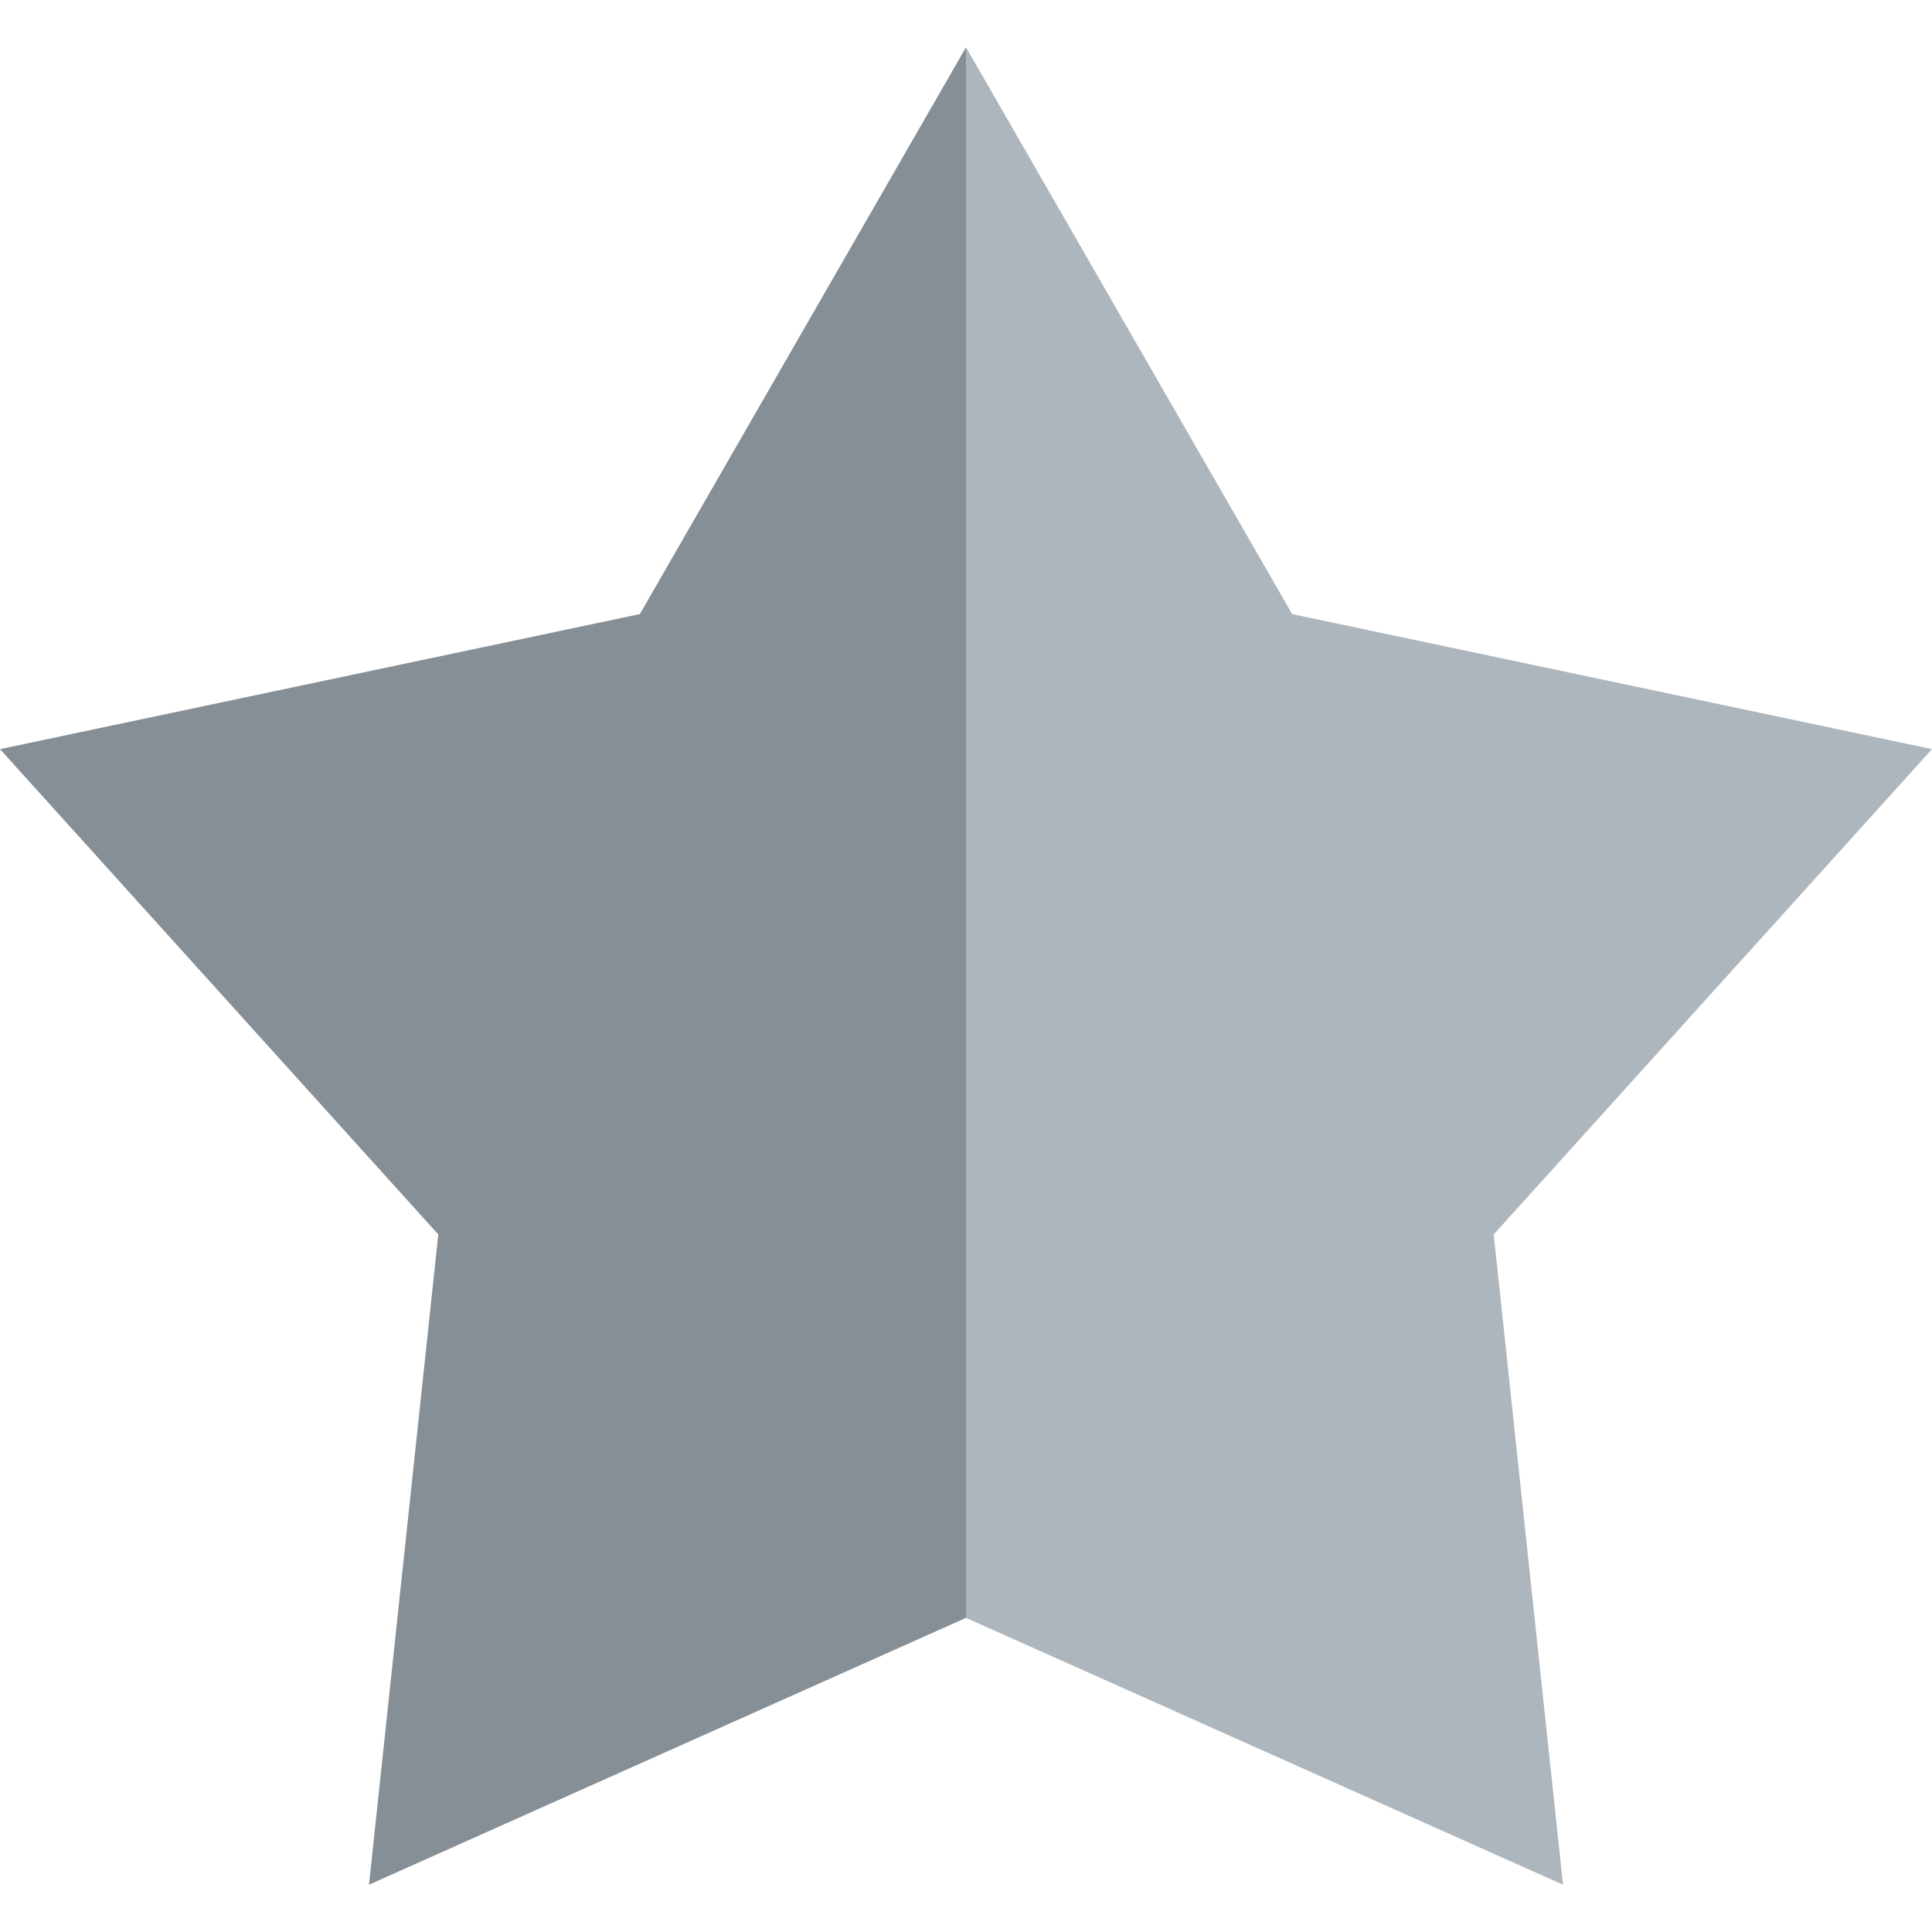
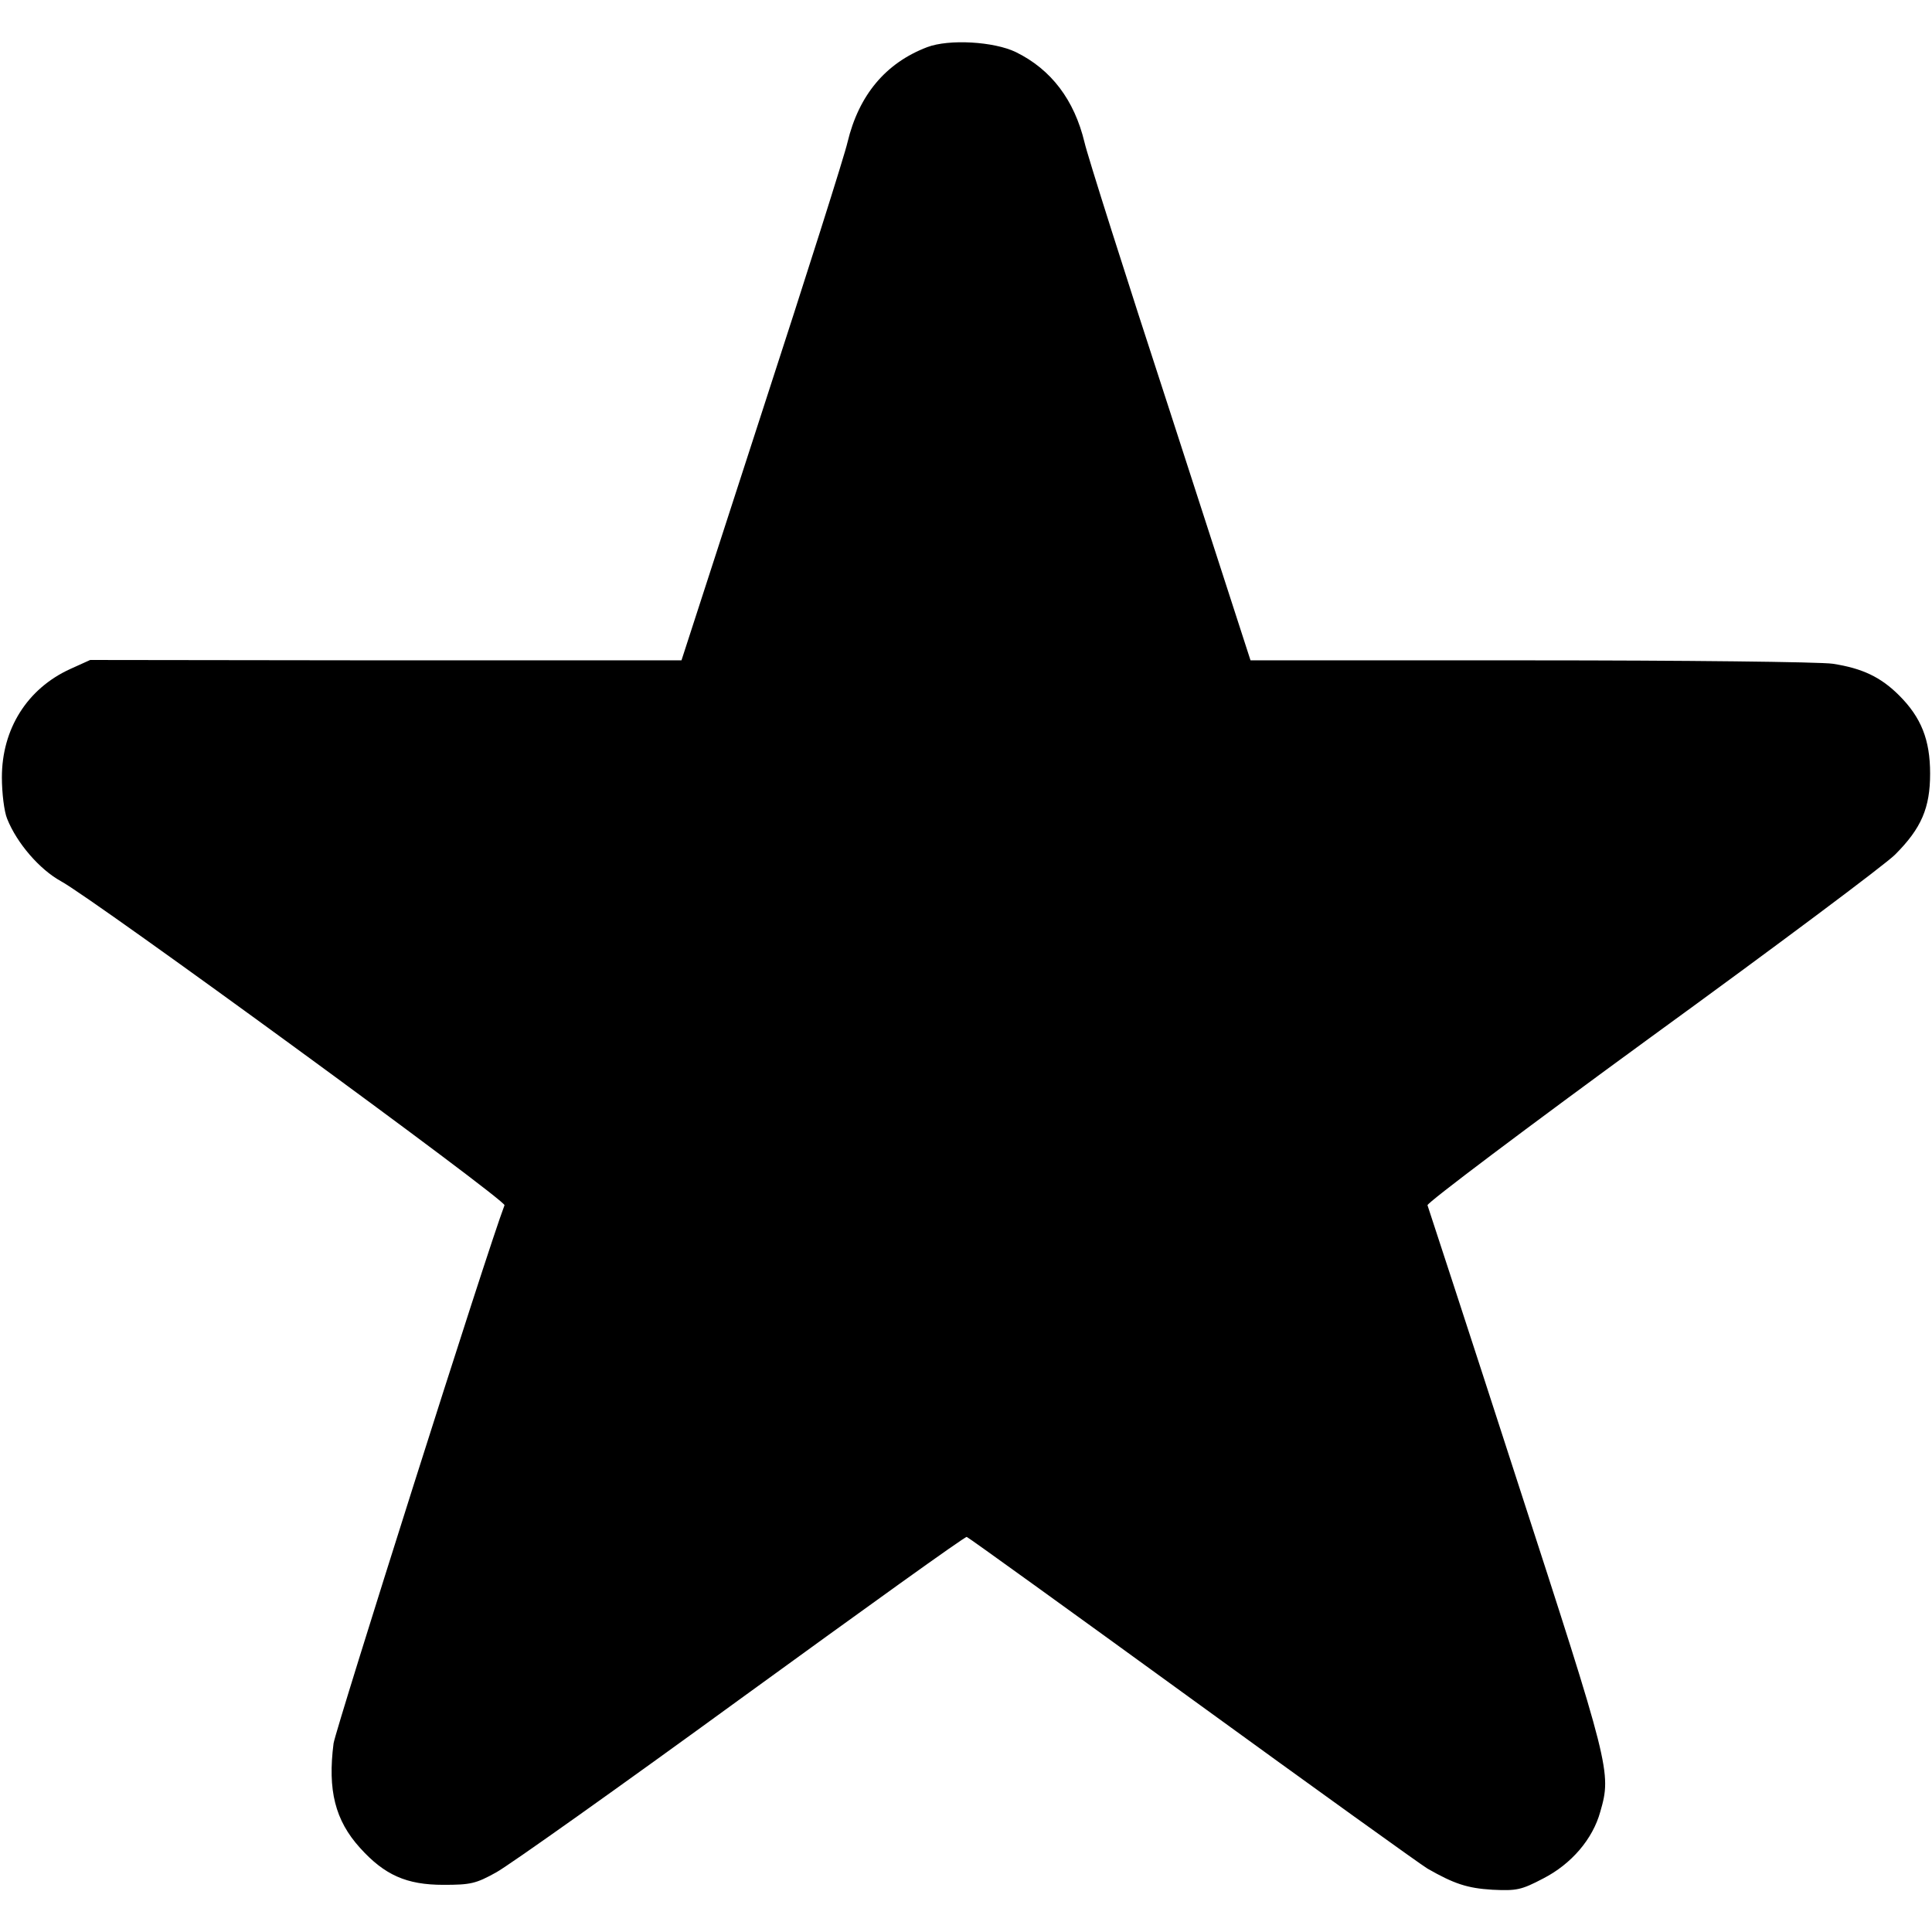
- <svg xmlns="http://www.w3.org/2000/svg" version="1.1" id="Layer_1" x="0px" y="0px" viewBox="0 0 501.28 501.28" style="enable-background:new 0 0 501.28 501.28;" xml:space="preserve">
-   <g>
-     <polygon style="fill:#ADB5BD;" points="501.28,194.37 335.26,159.33 250.64,12.27 250.64,419.77 405.54,489.01 387.56,320.29  " />
-     <polygon style="fill:#868E96;" points="166.02,159.33 0,194.37 113.72,320.29 95.74,489.01 250.64,419.77 250.64,12.27  " />
+ <svg xmlns="http://www.w3.org/2000/svg" version="1.0" width="512pt" height="512pt" viewBox="0 0 512 512" preserveAspectRatio="xMidYMid meet">
+   <g transform="translate(0,512) scale(0.1,-0.1)" fill="#000000" stroke="none">
+     <path d="M2457 4995 c-110 -42 -181 -127 -211 -252 -7 -32 -109 -354 -227 -716 l-213 -657 -784 0 -783 1 -53 -24 c-114 -52 -181 -159 -181 -287 0 -41 6 -91 14 -110 26 -65 86 -134 142 -165 86 -46 1181 -846 1176 -859 -45 -117 -447 -1387 -453 -1426 -16 -124 4 -204 70 -277 65 -72 123 -98 221 -98 72 0 86 3 140 33 33 18 326 226 650 462 325 236 593 429 597 427 4 -1 273 -195 598 -431 325 -236 606 -438 623 -448 70 -40 105 -52 172 -56 64 -3 76 -1 135 30 74 38 131 104 151 177 30 104 26 118 -222 882 -127 393 -234 719 -236 725 -2 6 265 207 594 447 329 239 619 456 645 482 70 70 93 124 93 215 0 90 -24 149 -82 207 -49 49 -98 72 -176 84 -34 5 -395 9 -802 9 l-741 0 -213 658 c-118 361 -220 683 -227 715 -27 112 -88 193 -182 239 -58 28 -177 35 -235 13z" />
  </g>
</svg>
